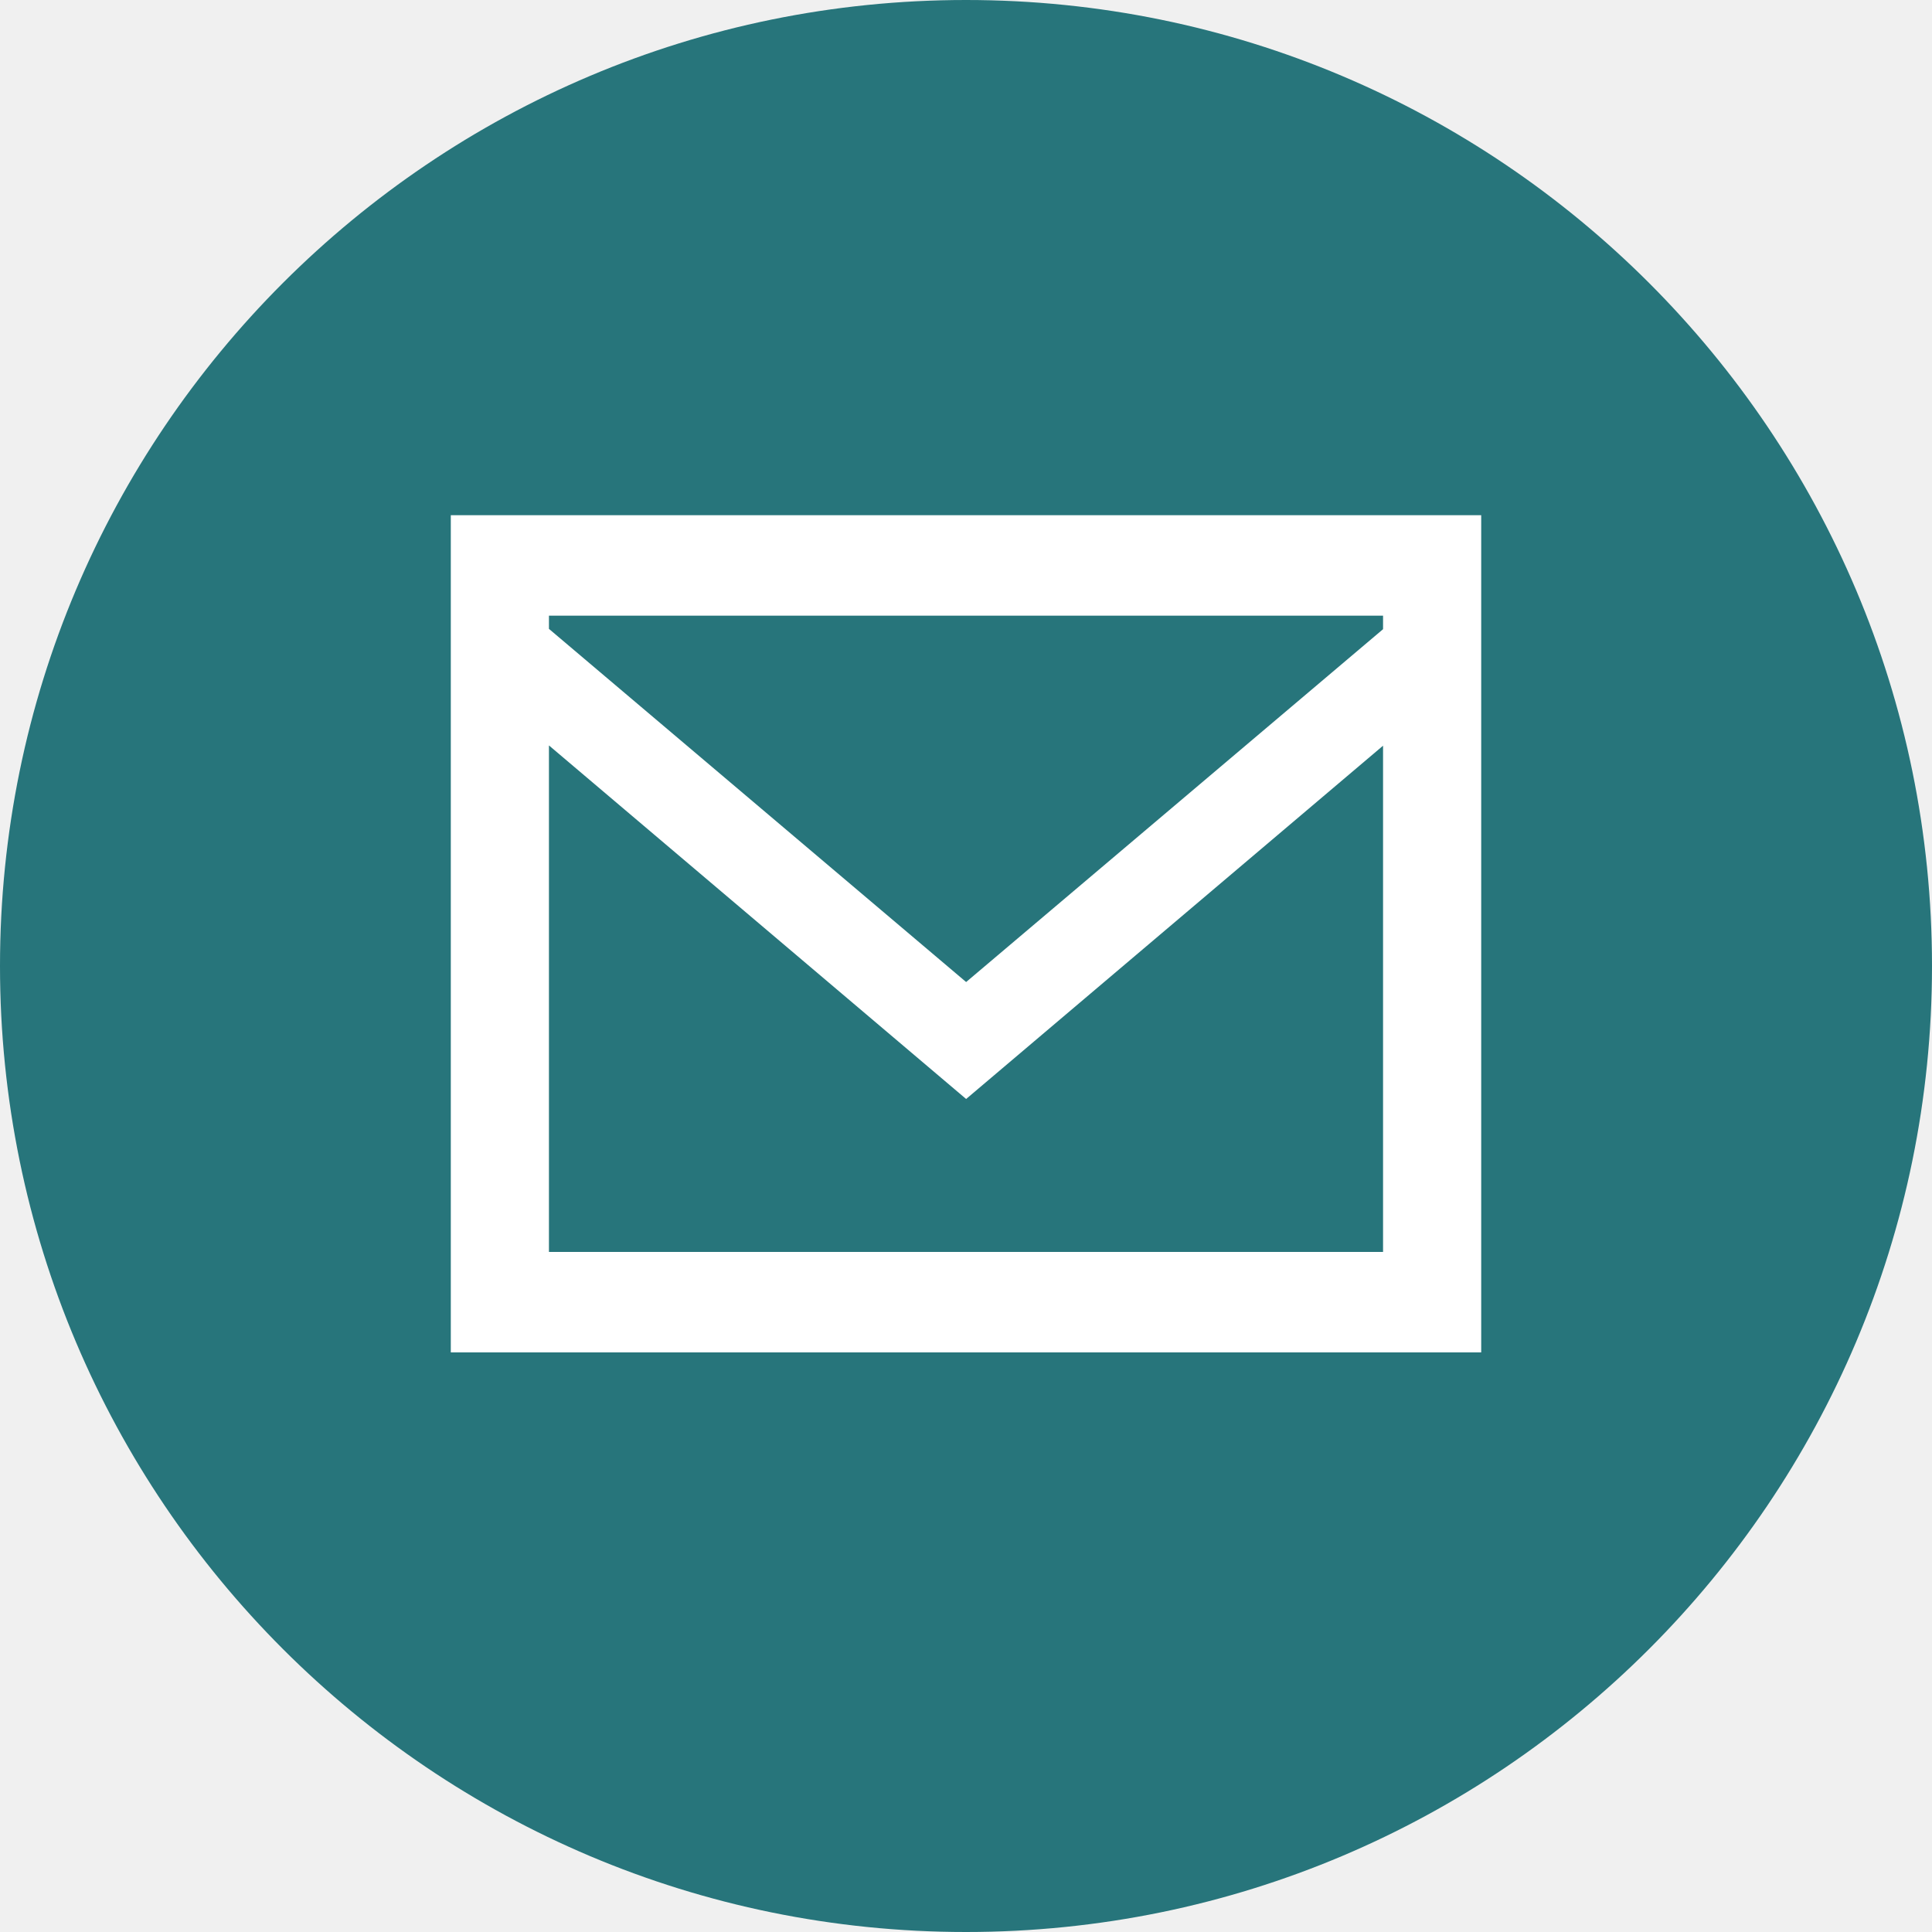
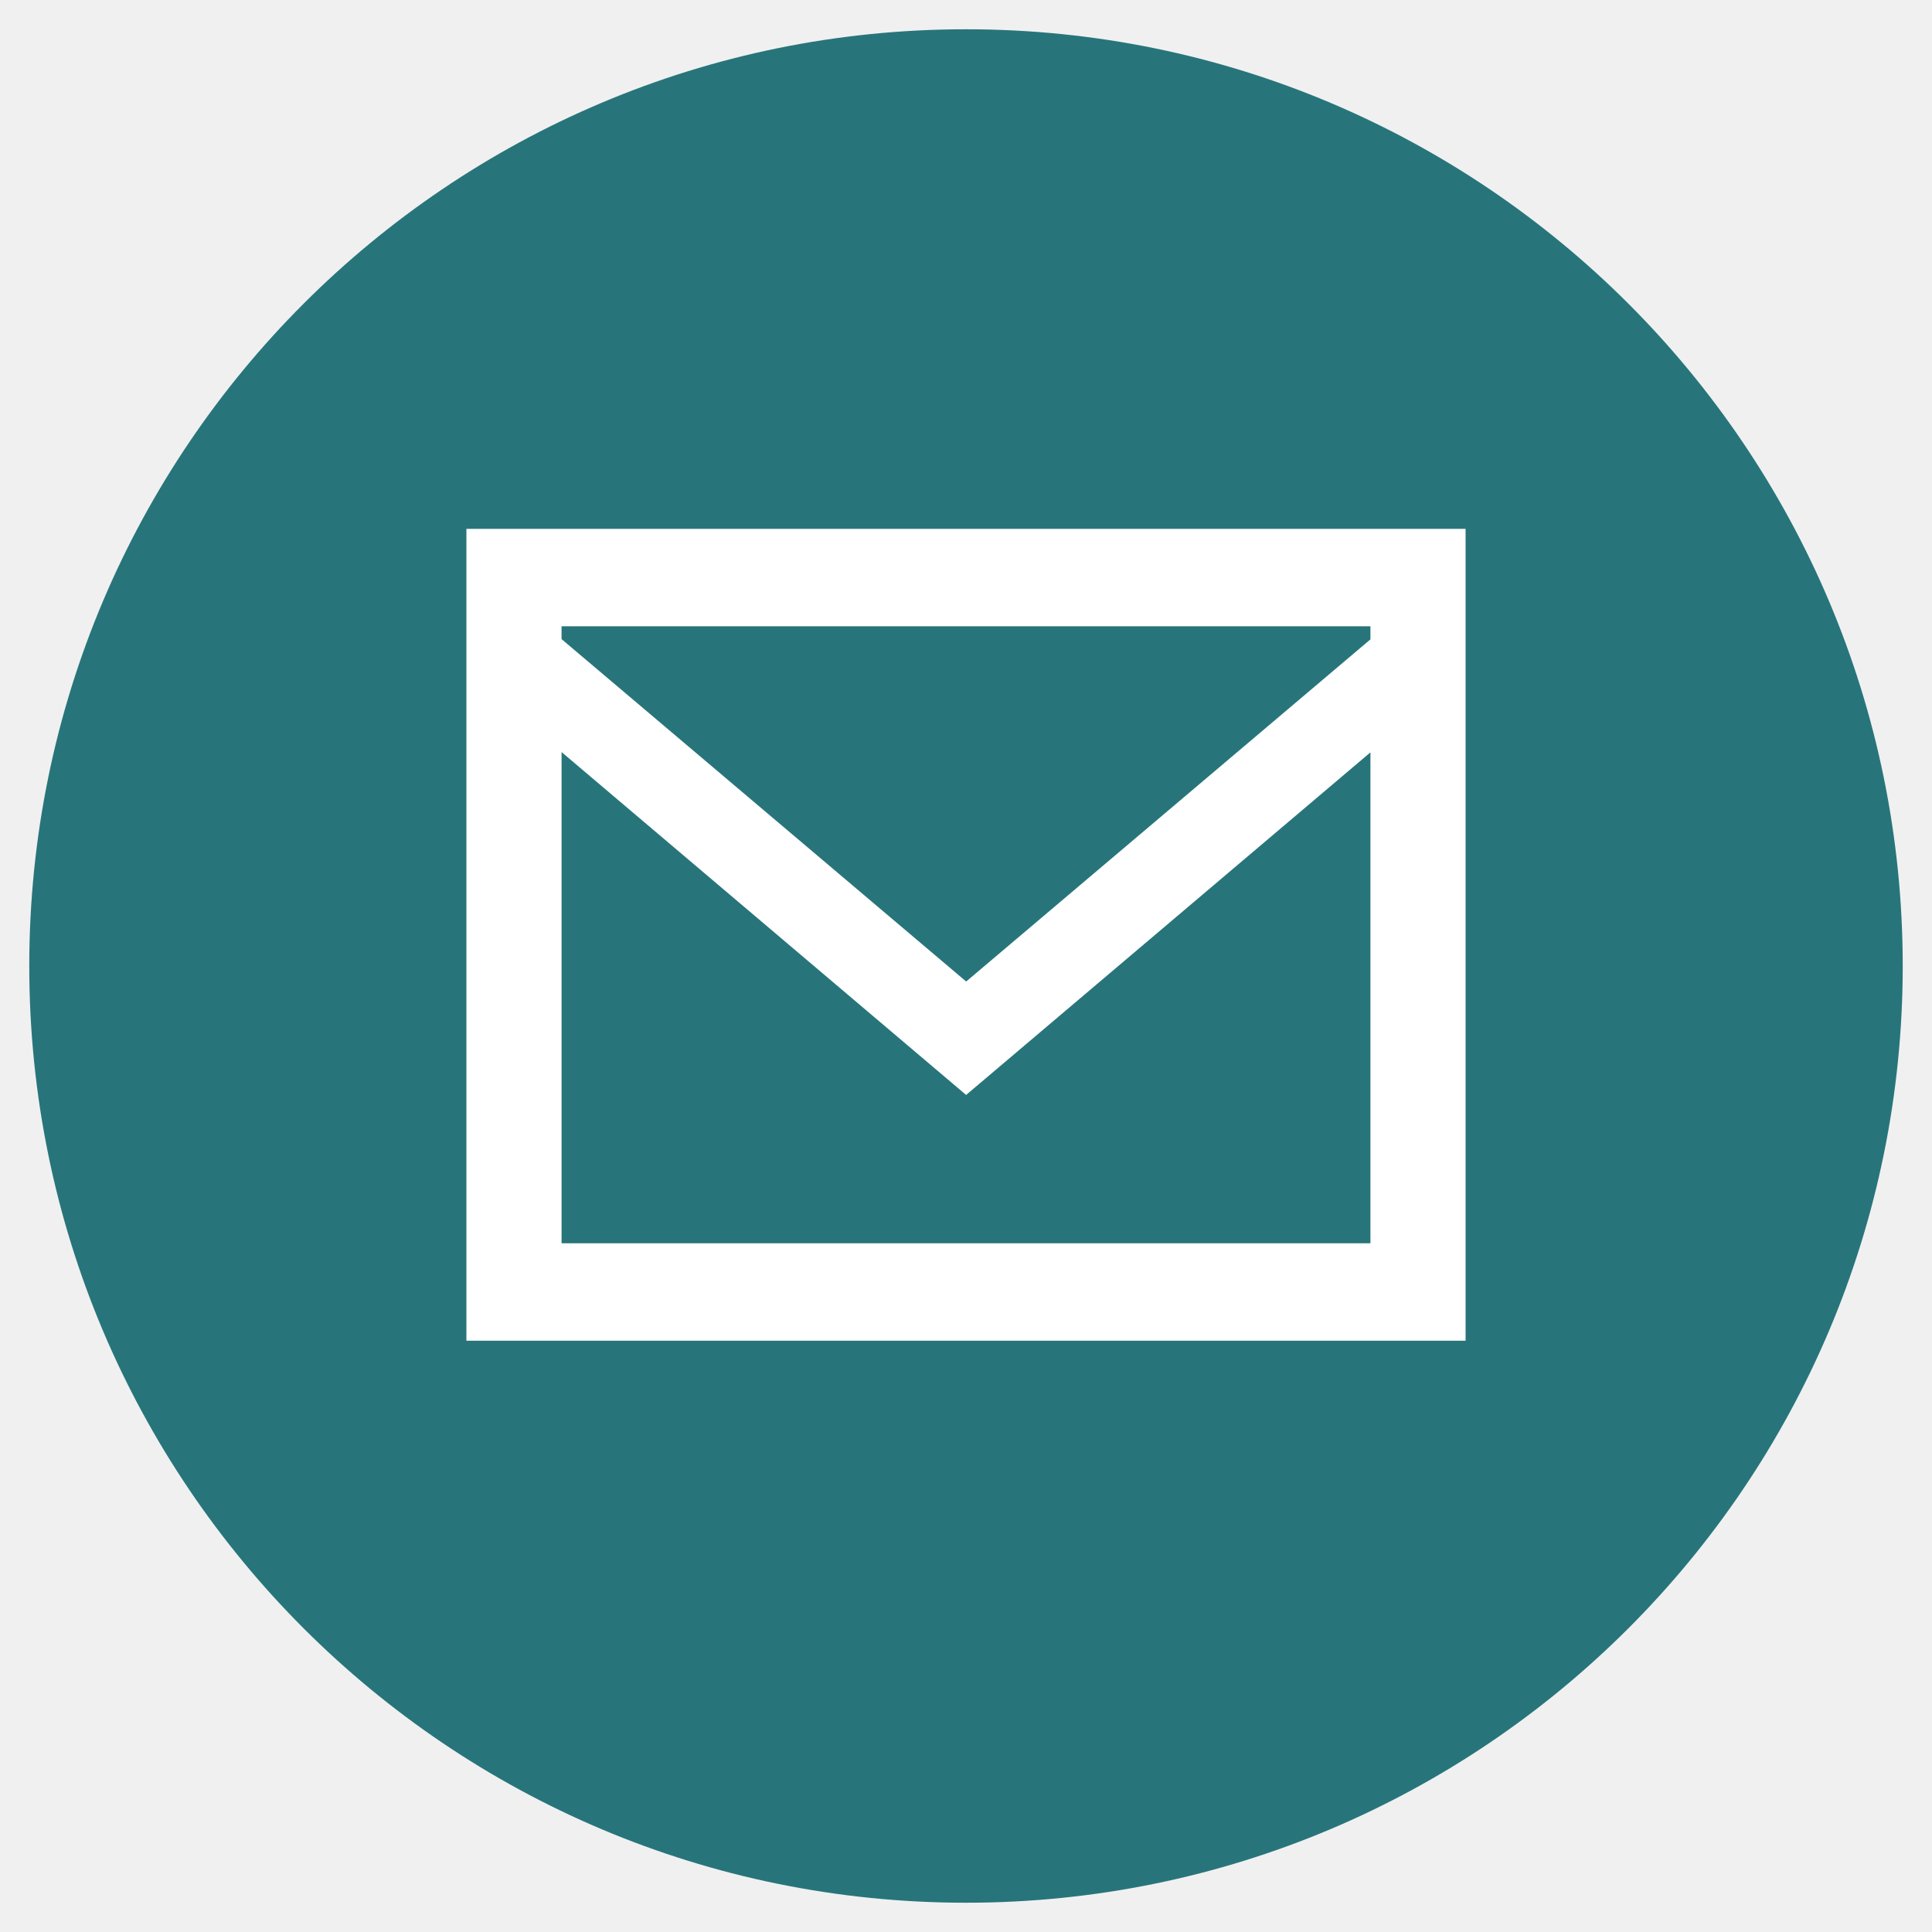
- <svg xmlns="http://www.w3.org/2000/svg" width="30px" height="30px" viewBox="0 0 30 30" version="1.1">
-   <defs />
-   <g id="Page-1" stroke="none" stroke-width="1" fill="none" fill-rule="evenodd">
-     <path d="M15,30 C23.284,30 30,23.284 30,15 C30,6.716 23.284,0 15,0 C6.716,0 0,6.716 0,15 C0,23.284 6.716,30 15,30 Z" id="Oval-1-Copy-10" fill="#27757B" />
-     <path d="M7,21 L23,21 L23,8 L7,8 L7,21 Z M21.476,9.56 L21.476,9.77 L15.002,15.249 L8.524,9.765 L8.524,9.56 L21.476,9.56 L21.476,9.56 Z M8.524,19.44 L8.524,11.575 L15.002,17.065 L21.476,11.579 L21.476,19.44 L8.524,19.44 L8.524,19.44 Z" id="Imported-Layers" fill="#FFFFFF" />
+ <svg xmlns="http://www.w3.org/2000/svg" width="66" height="66" viewBox="0 0 66 66">
+   <g fill="none" fill-rule="evenodd">
+     <path d="M33 65c17.673 0 32-14.327 32-32C65 15.327 50.673 1 33 1 15.327 1 1 15.327 1 33c0 17.673 14.327 32 32 32z" fill="#27757B" />
+     <path d="M15.933 45.8h34.134V18.067H15.933V45.8zm30.883-24.405v.447L33.006 33.53 19.183 21.833v-.438h27.632zM19.184 42.472v-16.78l13.82 11.713 13.812-11.703v16.77H19.184z" fill="#FFF" />
  </g>
</svg>
